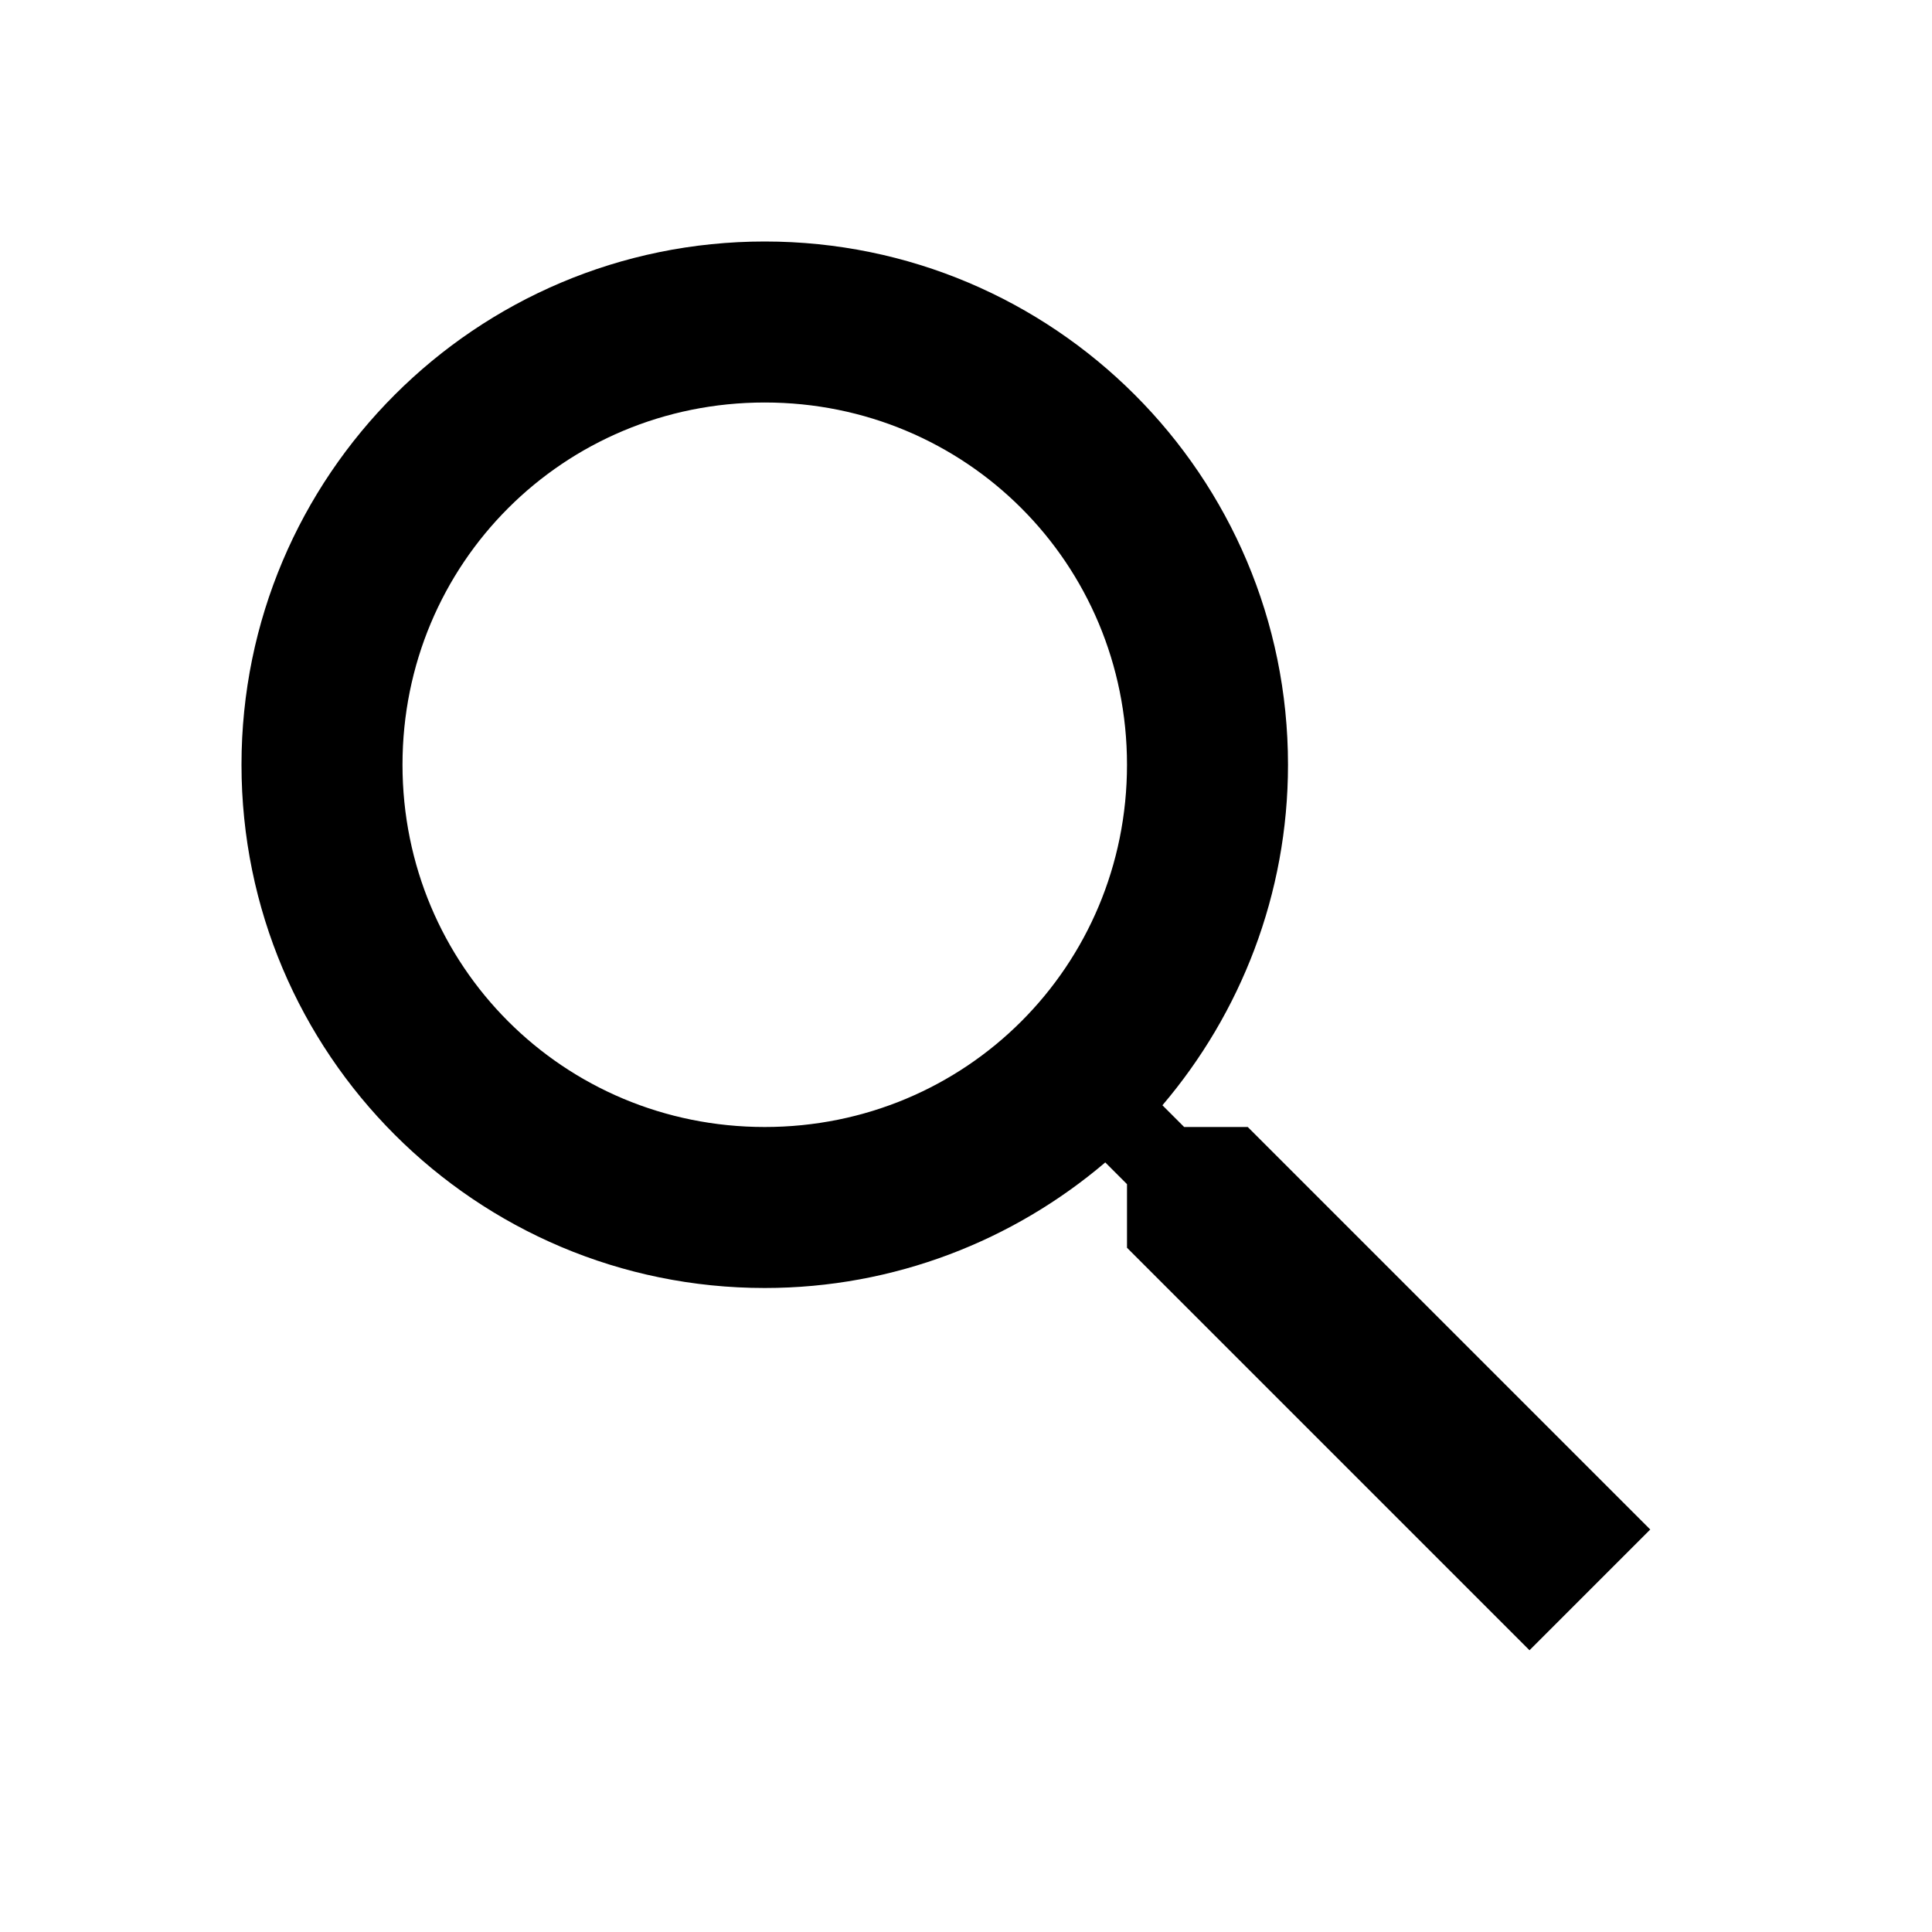
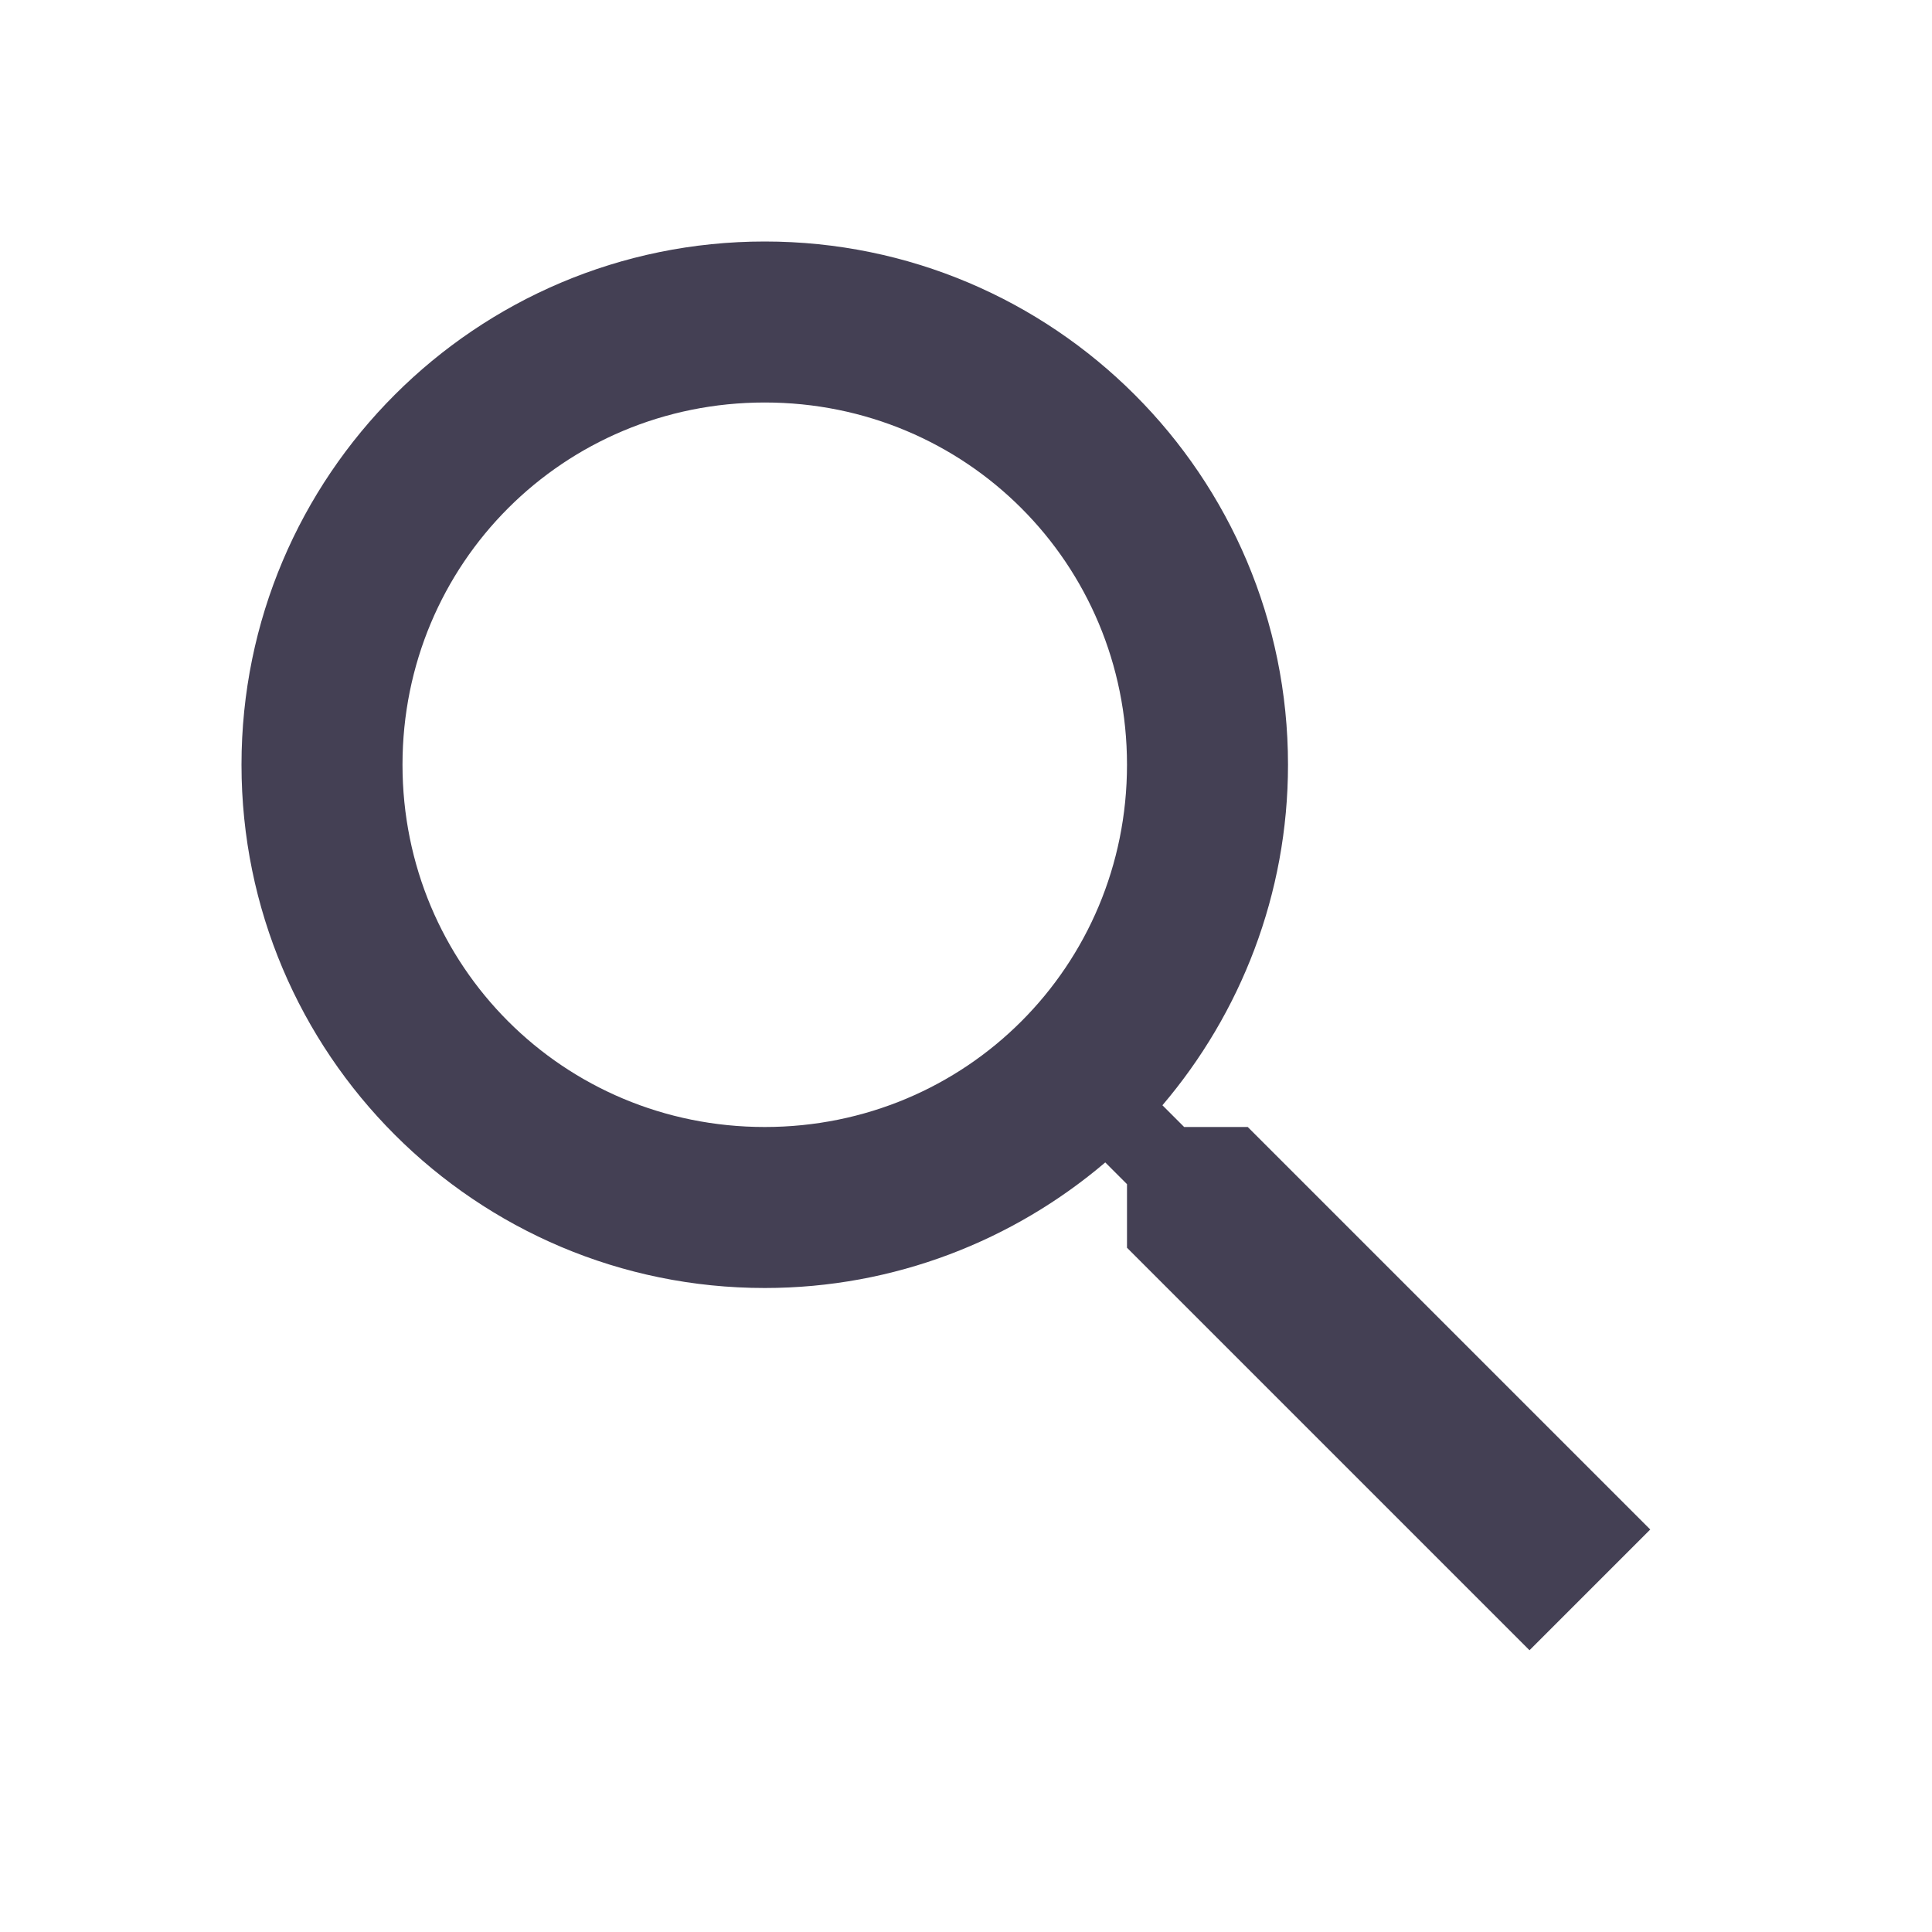
- <svg xmlns="http://www.w3.org/2000/svg" viewBox="0 0 24 24">
+ <svg xmlns="http://www.w3.org/2000/svg" fill="#444054" viewBox="0 0 24 24">
  <path d="M9.5,3A6.5,6.5 0 0,1 16,9.5C16,11.11 15.41,12.59 14.44,13.73L14.71,14H15.5L20.5,19L19,20.5L14,15.5V14.71L13.73,14.44C12.59,15.41 11.11,16 9.5,16A6.5,6.5 0 0,1 3,9.5A6.5,6.5 0 0,1 9.5,3M9.5,5C7,5 5,7 5,9.5C5,12 7,14 9.5,14C12,14 14,12 14,9.5C14,7 12,5 9.5,5Z" />
</svg>
